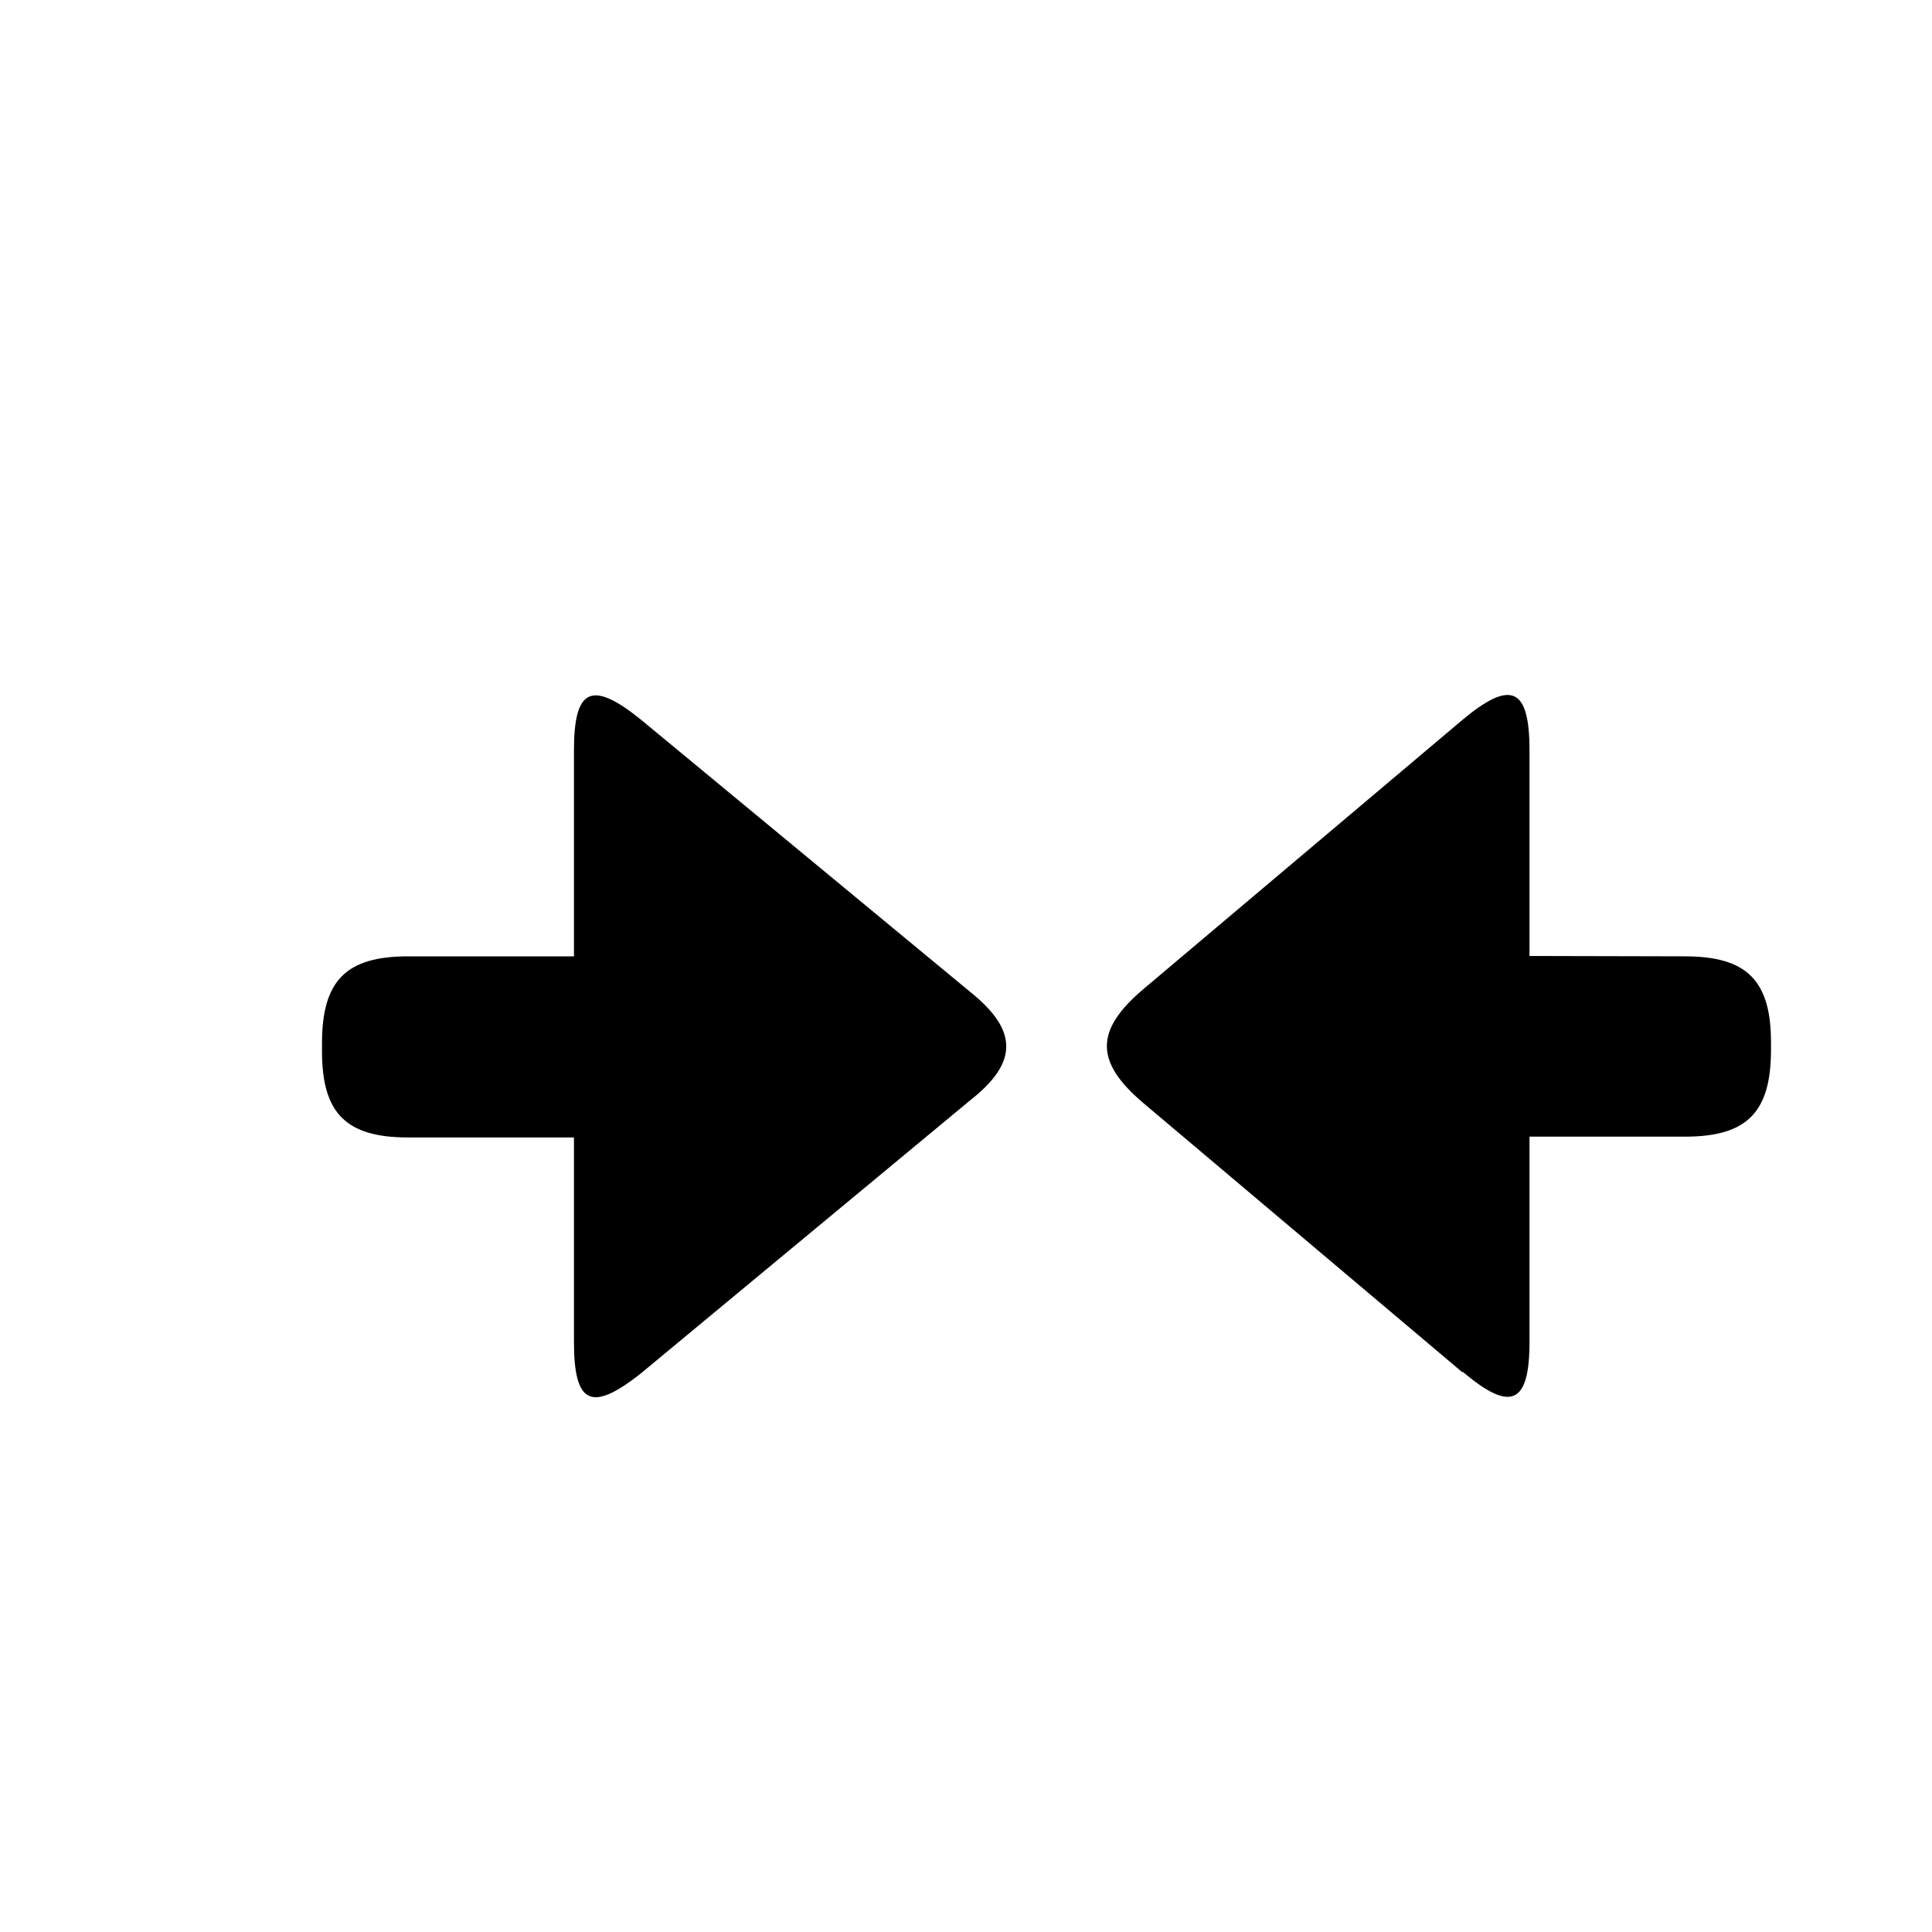
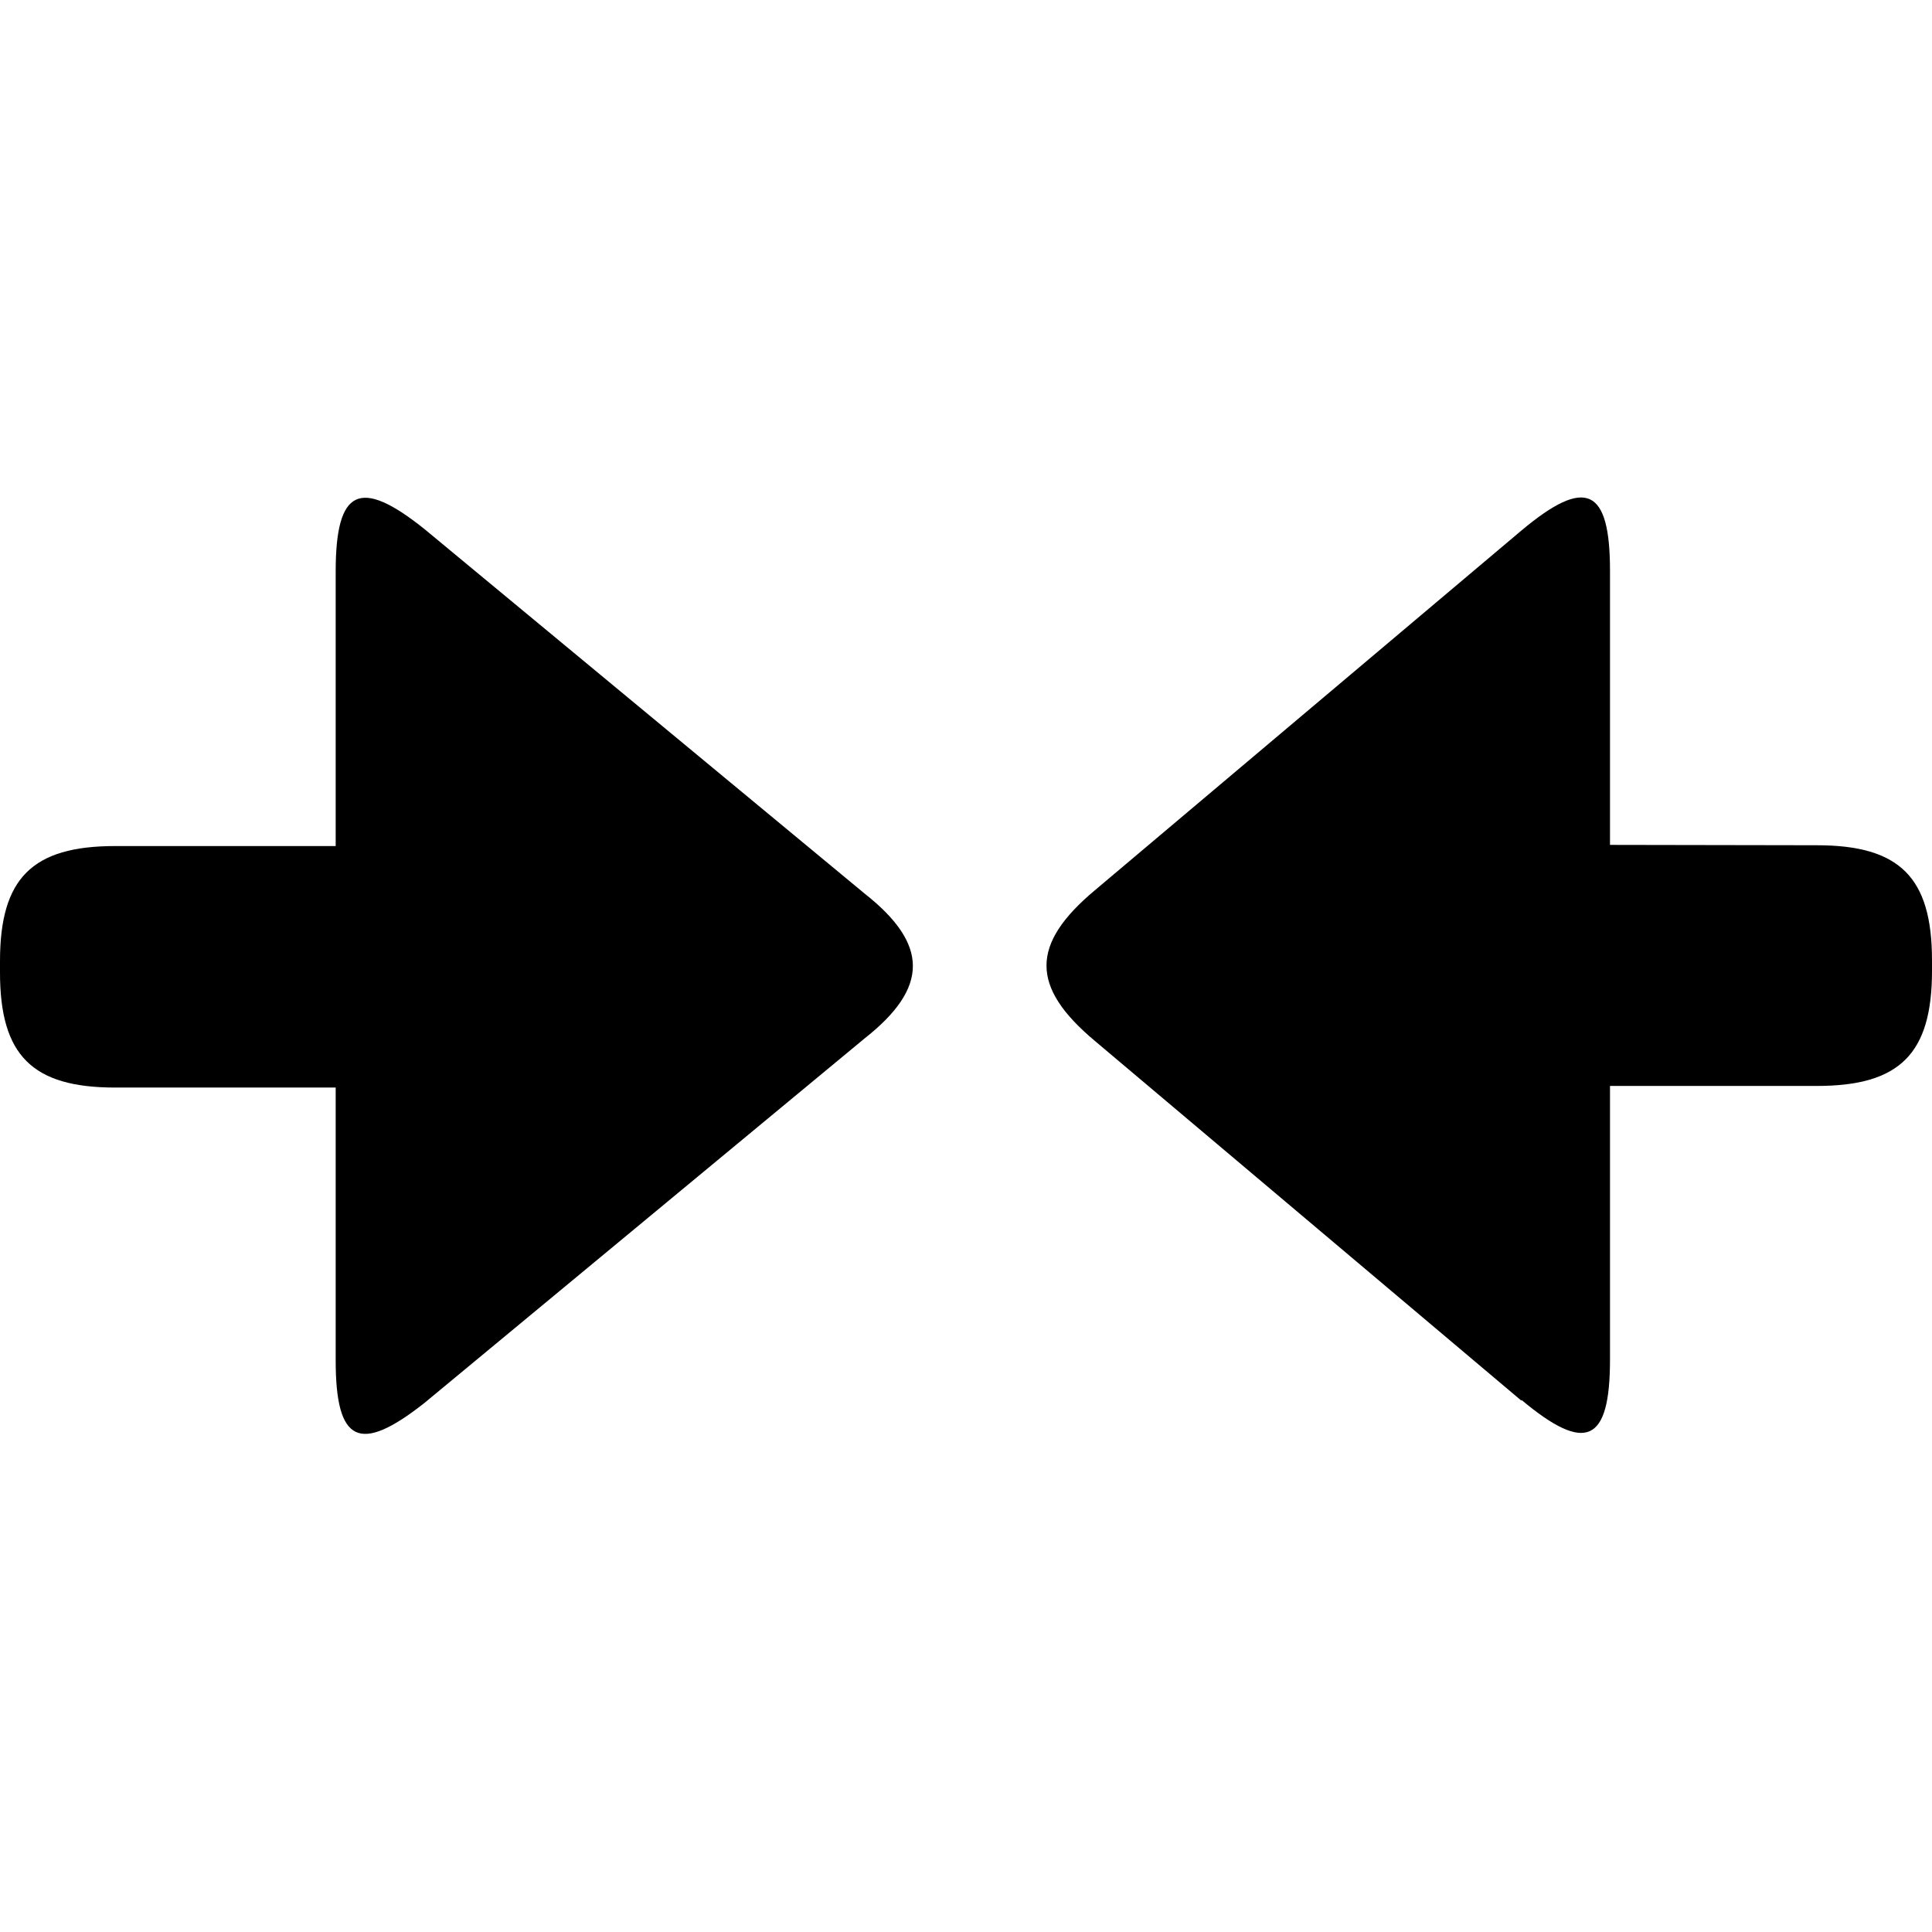
- <svg xmlns="http://www.w3.org/2000/svg" viewBox="0 0 24 24" fill="currentColor">
-   <path d="M18.17,17.05L14.2,13.7C13.6,13.19,13.6,12.8,14.2,12.29L18.17,8.94C18.77,8.44,19,8.54,19,9.32L19,16.67C19,17.44,18.77,17.55,18.17,17.04ZM4,13.05L4,12.96C4,12.18,4.3,11.88,5.07,11.88L8.9,11.88L8.9,14.13L5.07,14.13C4.3,14.13,4,13.83,4,13.06ZM7.13,9.32C7.13,8.55,7.35,8.45,7.95,8.93L12.05,12.32C12.65,12.8,12.65,13.2,12.05,13.67L7.95,17.07C7.35,17.54,7.13,17.45,7.13,16.67ZM20.93,11.88C21.7,11.88,22,12.18,22,12.95L22,13.04C22,13.82,21.7,14.12,20.93,14.12L16.6,14.12L16.6,11.87Z" />
+ <svg xmlns="http://www.w3.org/2000/svg" viewBox="0 0 24 24">
+   <path d="M18.9,17.4L13.6,12.93C12.8,12.26,12.8,11.73,13.6,11.06L18.9,6.59C19.7,5.92,20,6.06,20,7.09L20,16.89C20,17.92,19.7,18.06,18.9,17.39Z" fill="currentColor" />
+   <path d="M0,12.07L0,11.94C0,10.91,0.4,10.51,1.43,10.51L6.53,10.51L6.53,13.51L1.43,13.51C0.4,13.51,0,13.11,0,12.08Z" fill="currentColor" />
+   <path d="M4.17,7.1C4.17,6.07,4.47,5.93,5.27,6.57L10.74,11.1C11.54,11.73,11.54,12.27,10.74,12.9L5.27,17.43C4.47,18.06,4.17,17.93,4.17,16.9Z" fill="currentColor" />
+   <path d="M22.57,10.5C23.6,10.5,24,10.9,24,11.93L24,12.06C24,13.09,23.6,13.49,22.57,13.49L16.8,13.49L16.8,10.49Z" fill="currentColor" />
</svg>
